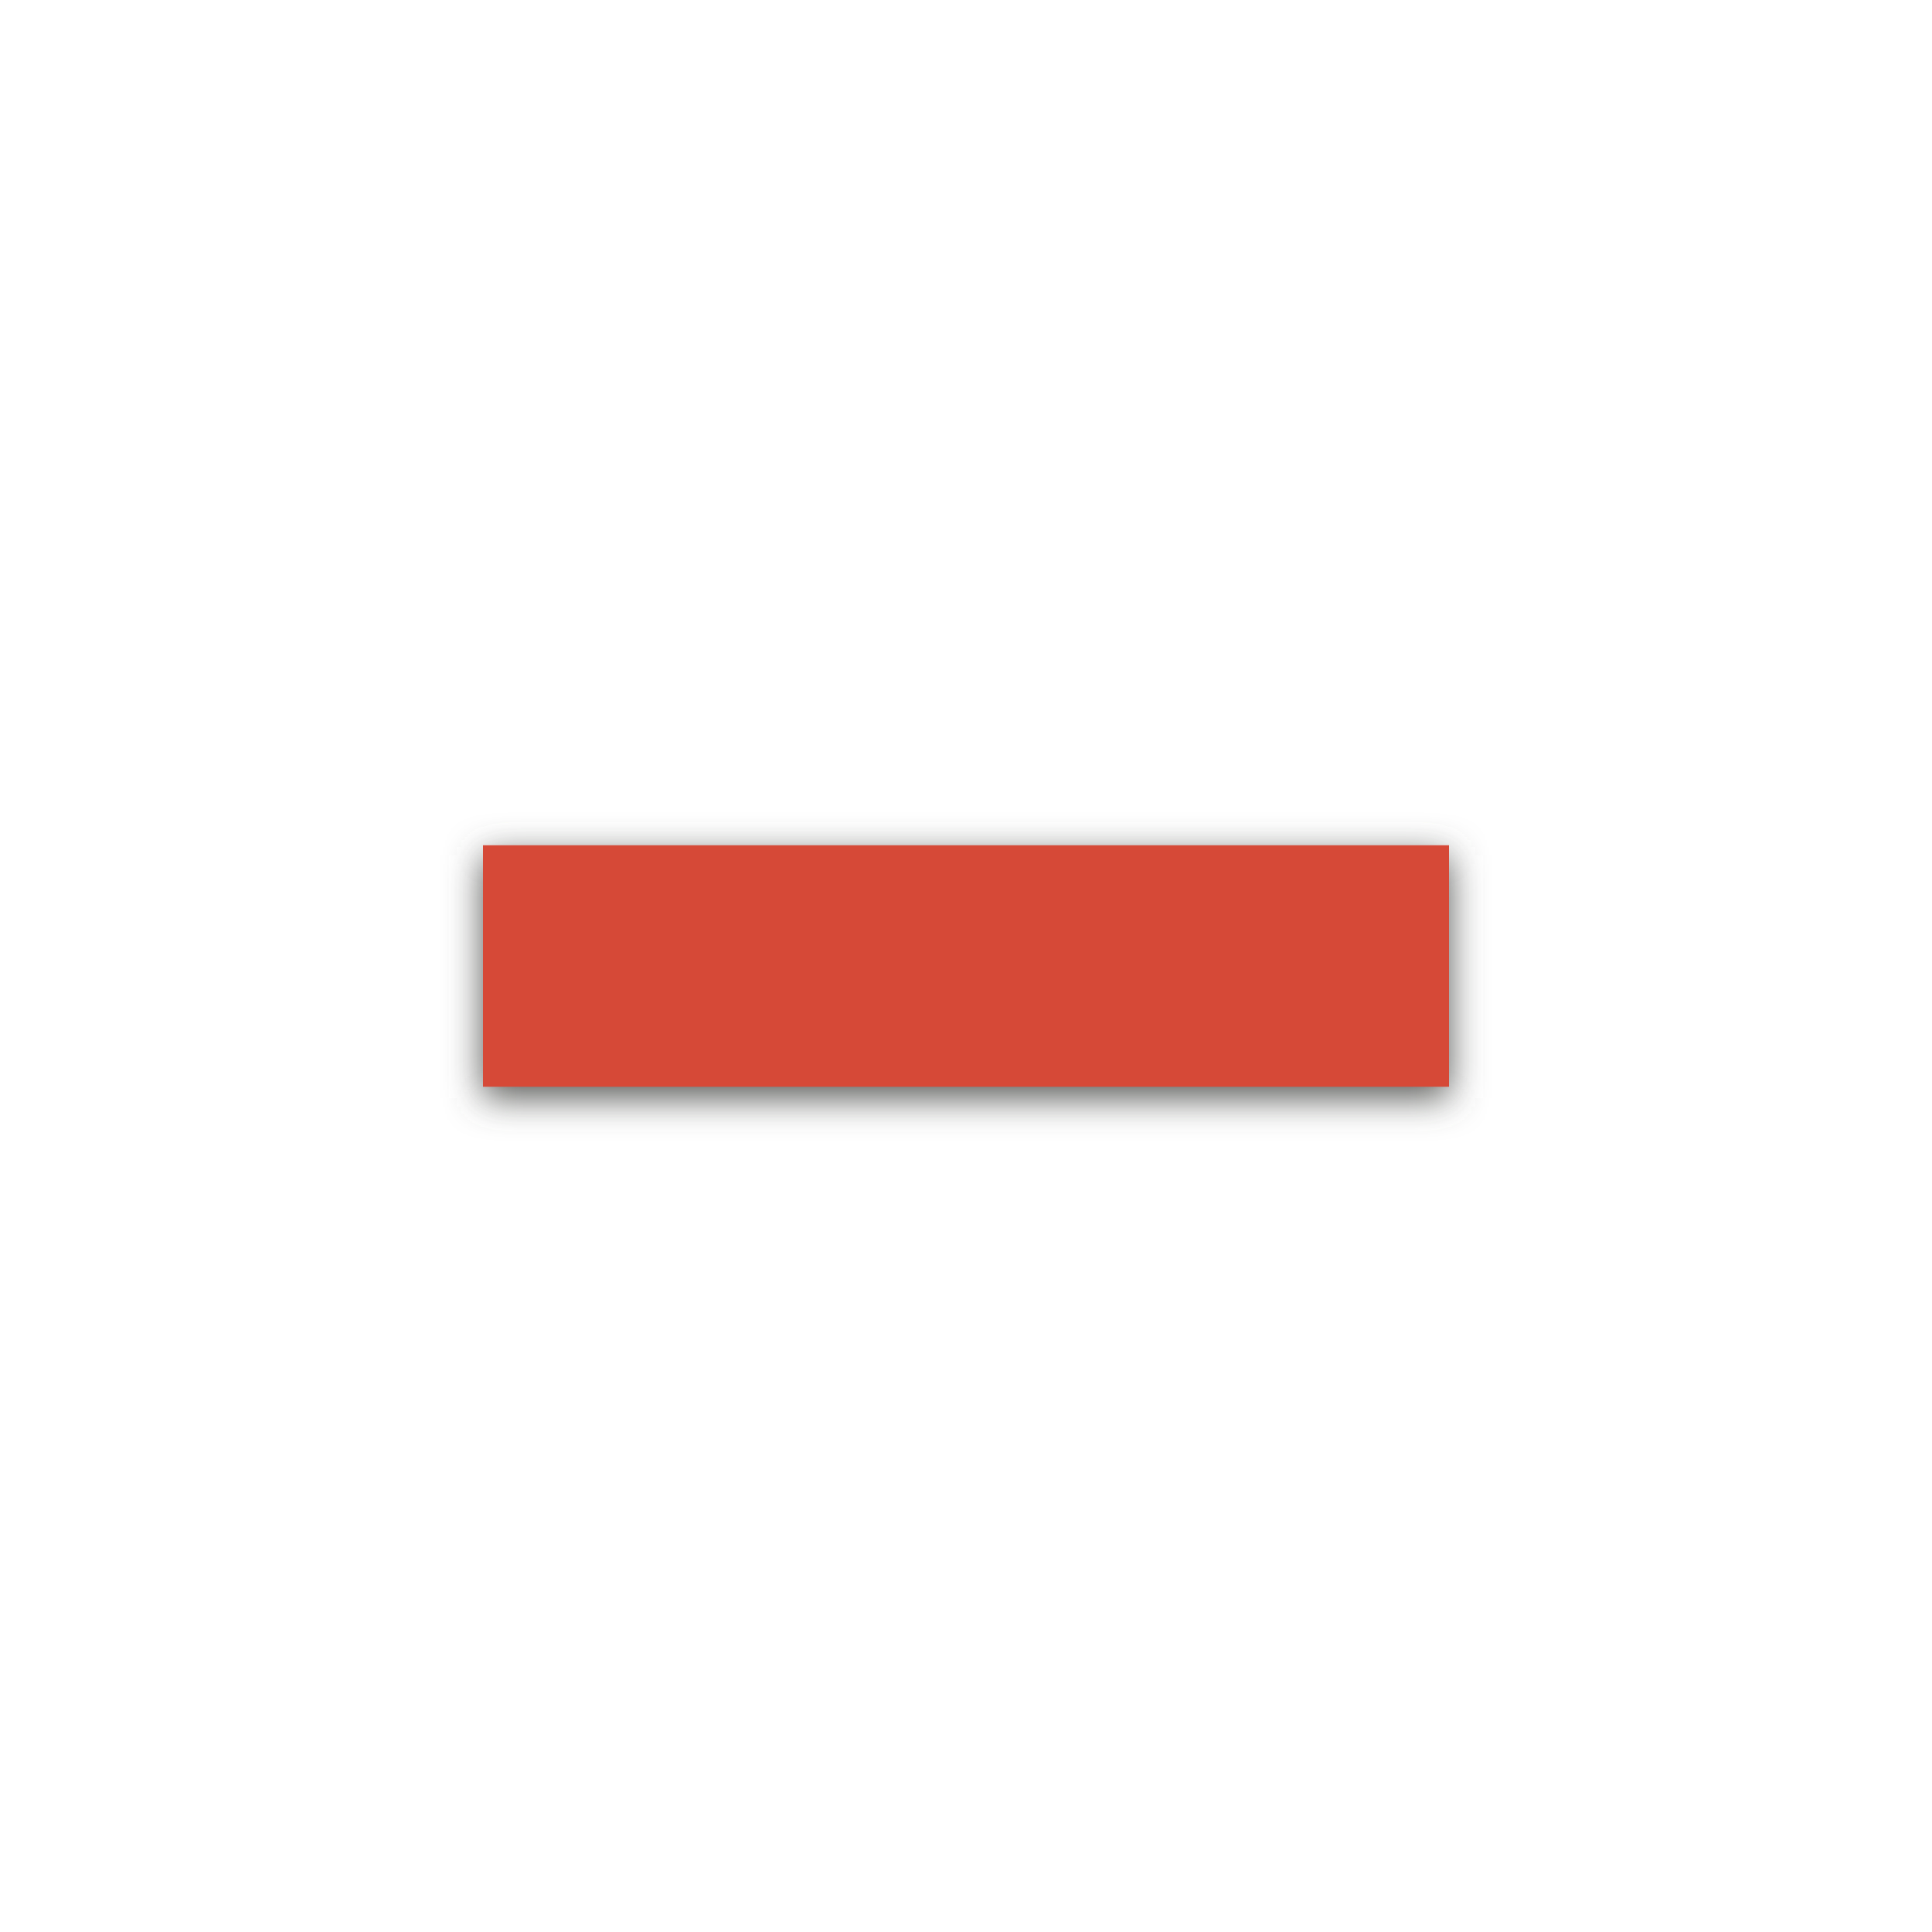
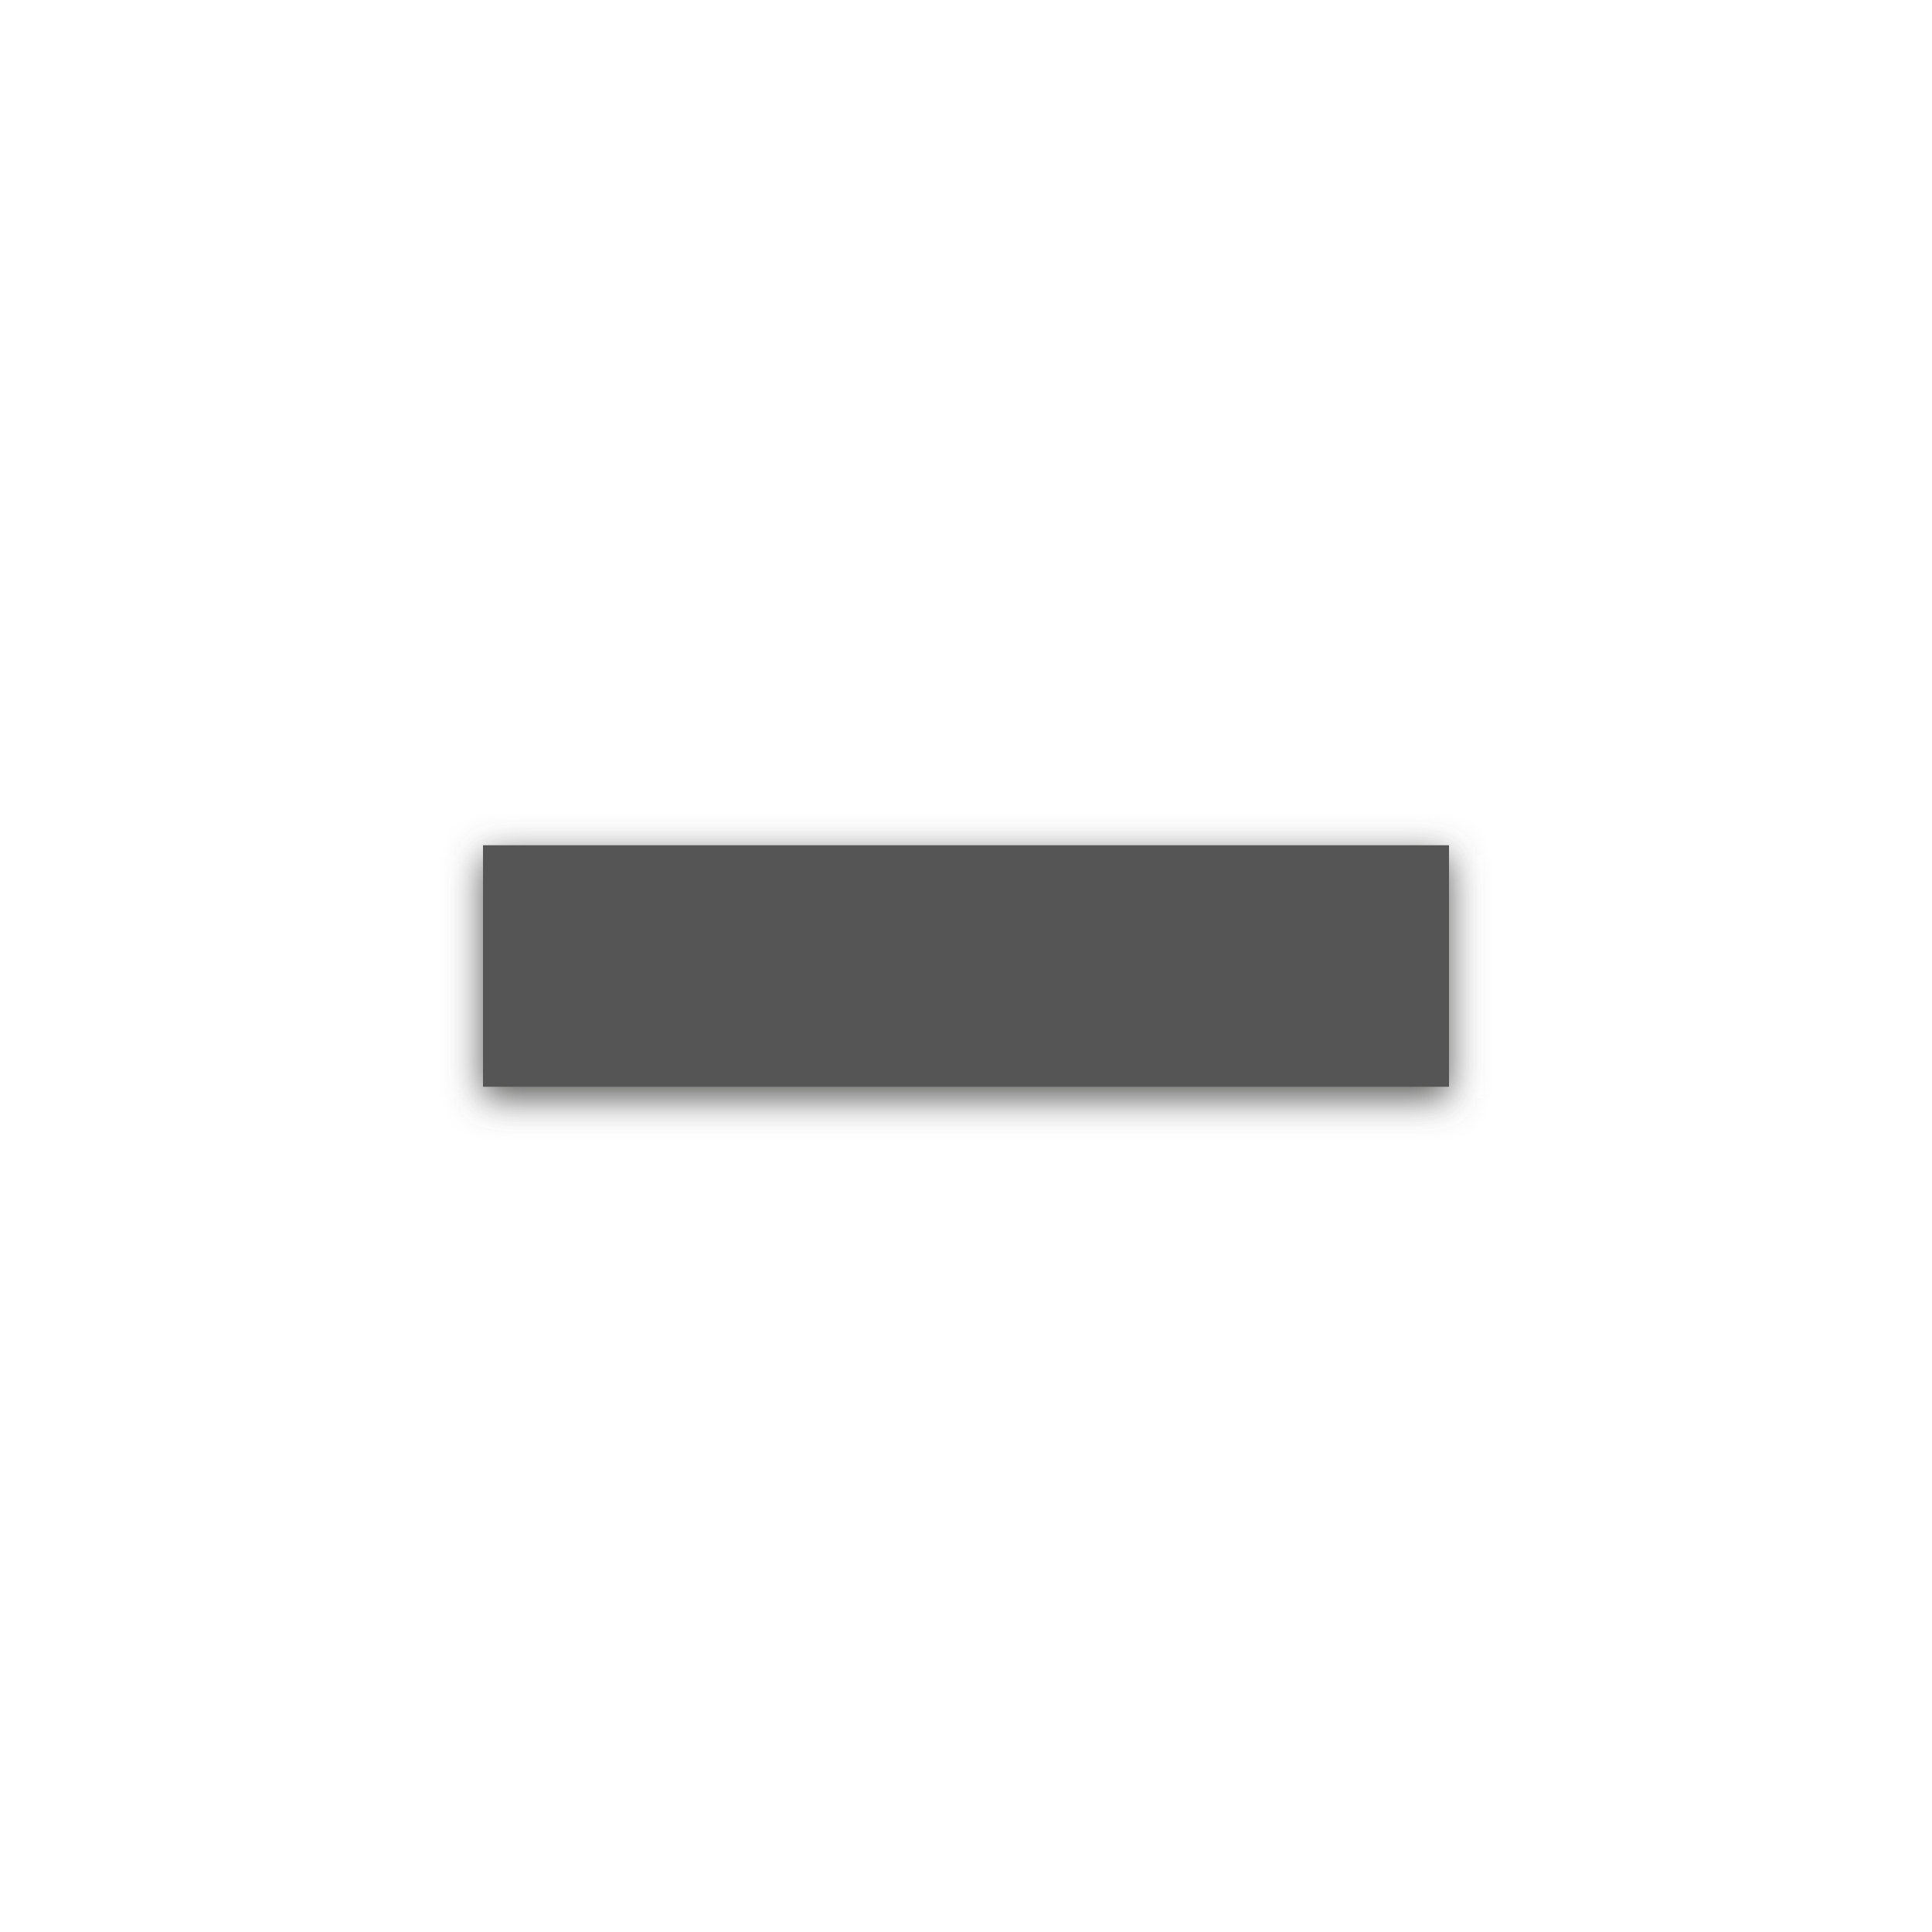
<svg xmlns="http://www.w3.org/2000/svg" viewBox="0 0 16 16">
  <defs>
    <filter width="1.09" x="-.045" y="-.18" height="1.36" id="filter3971">
      <feGaussianBlur stdDeviation=".15" />
    </filter>
  </defs>
  <g transform="translate(0 -1036.362)">
    <rect width="8" x="4" y="1043.451" height="2" style="fill:#555753;filter:url(#filter3971)" />
-     <rect width="8" x="4" y="7" height="2" style="fill:#d64937" transform="translate(0 1036.362)" />
+     <rect width="8" x="4" y="7" height="2" style="fill:#555" transform="translate(0 1036.362)" />
  </g>
</svg>
